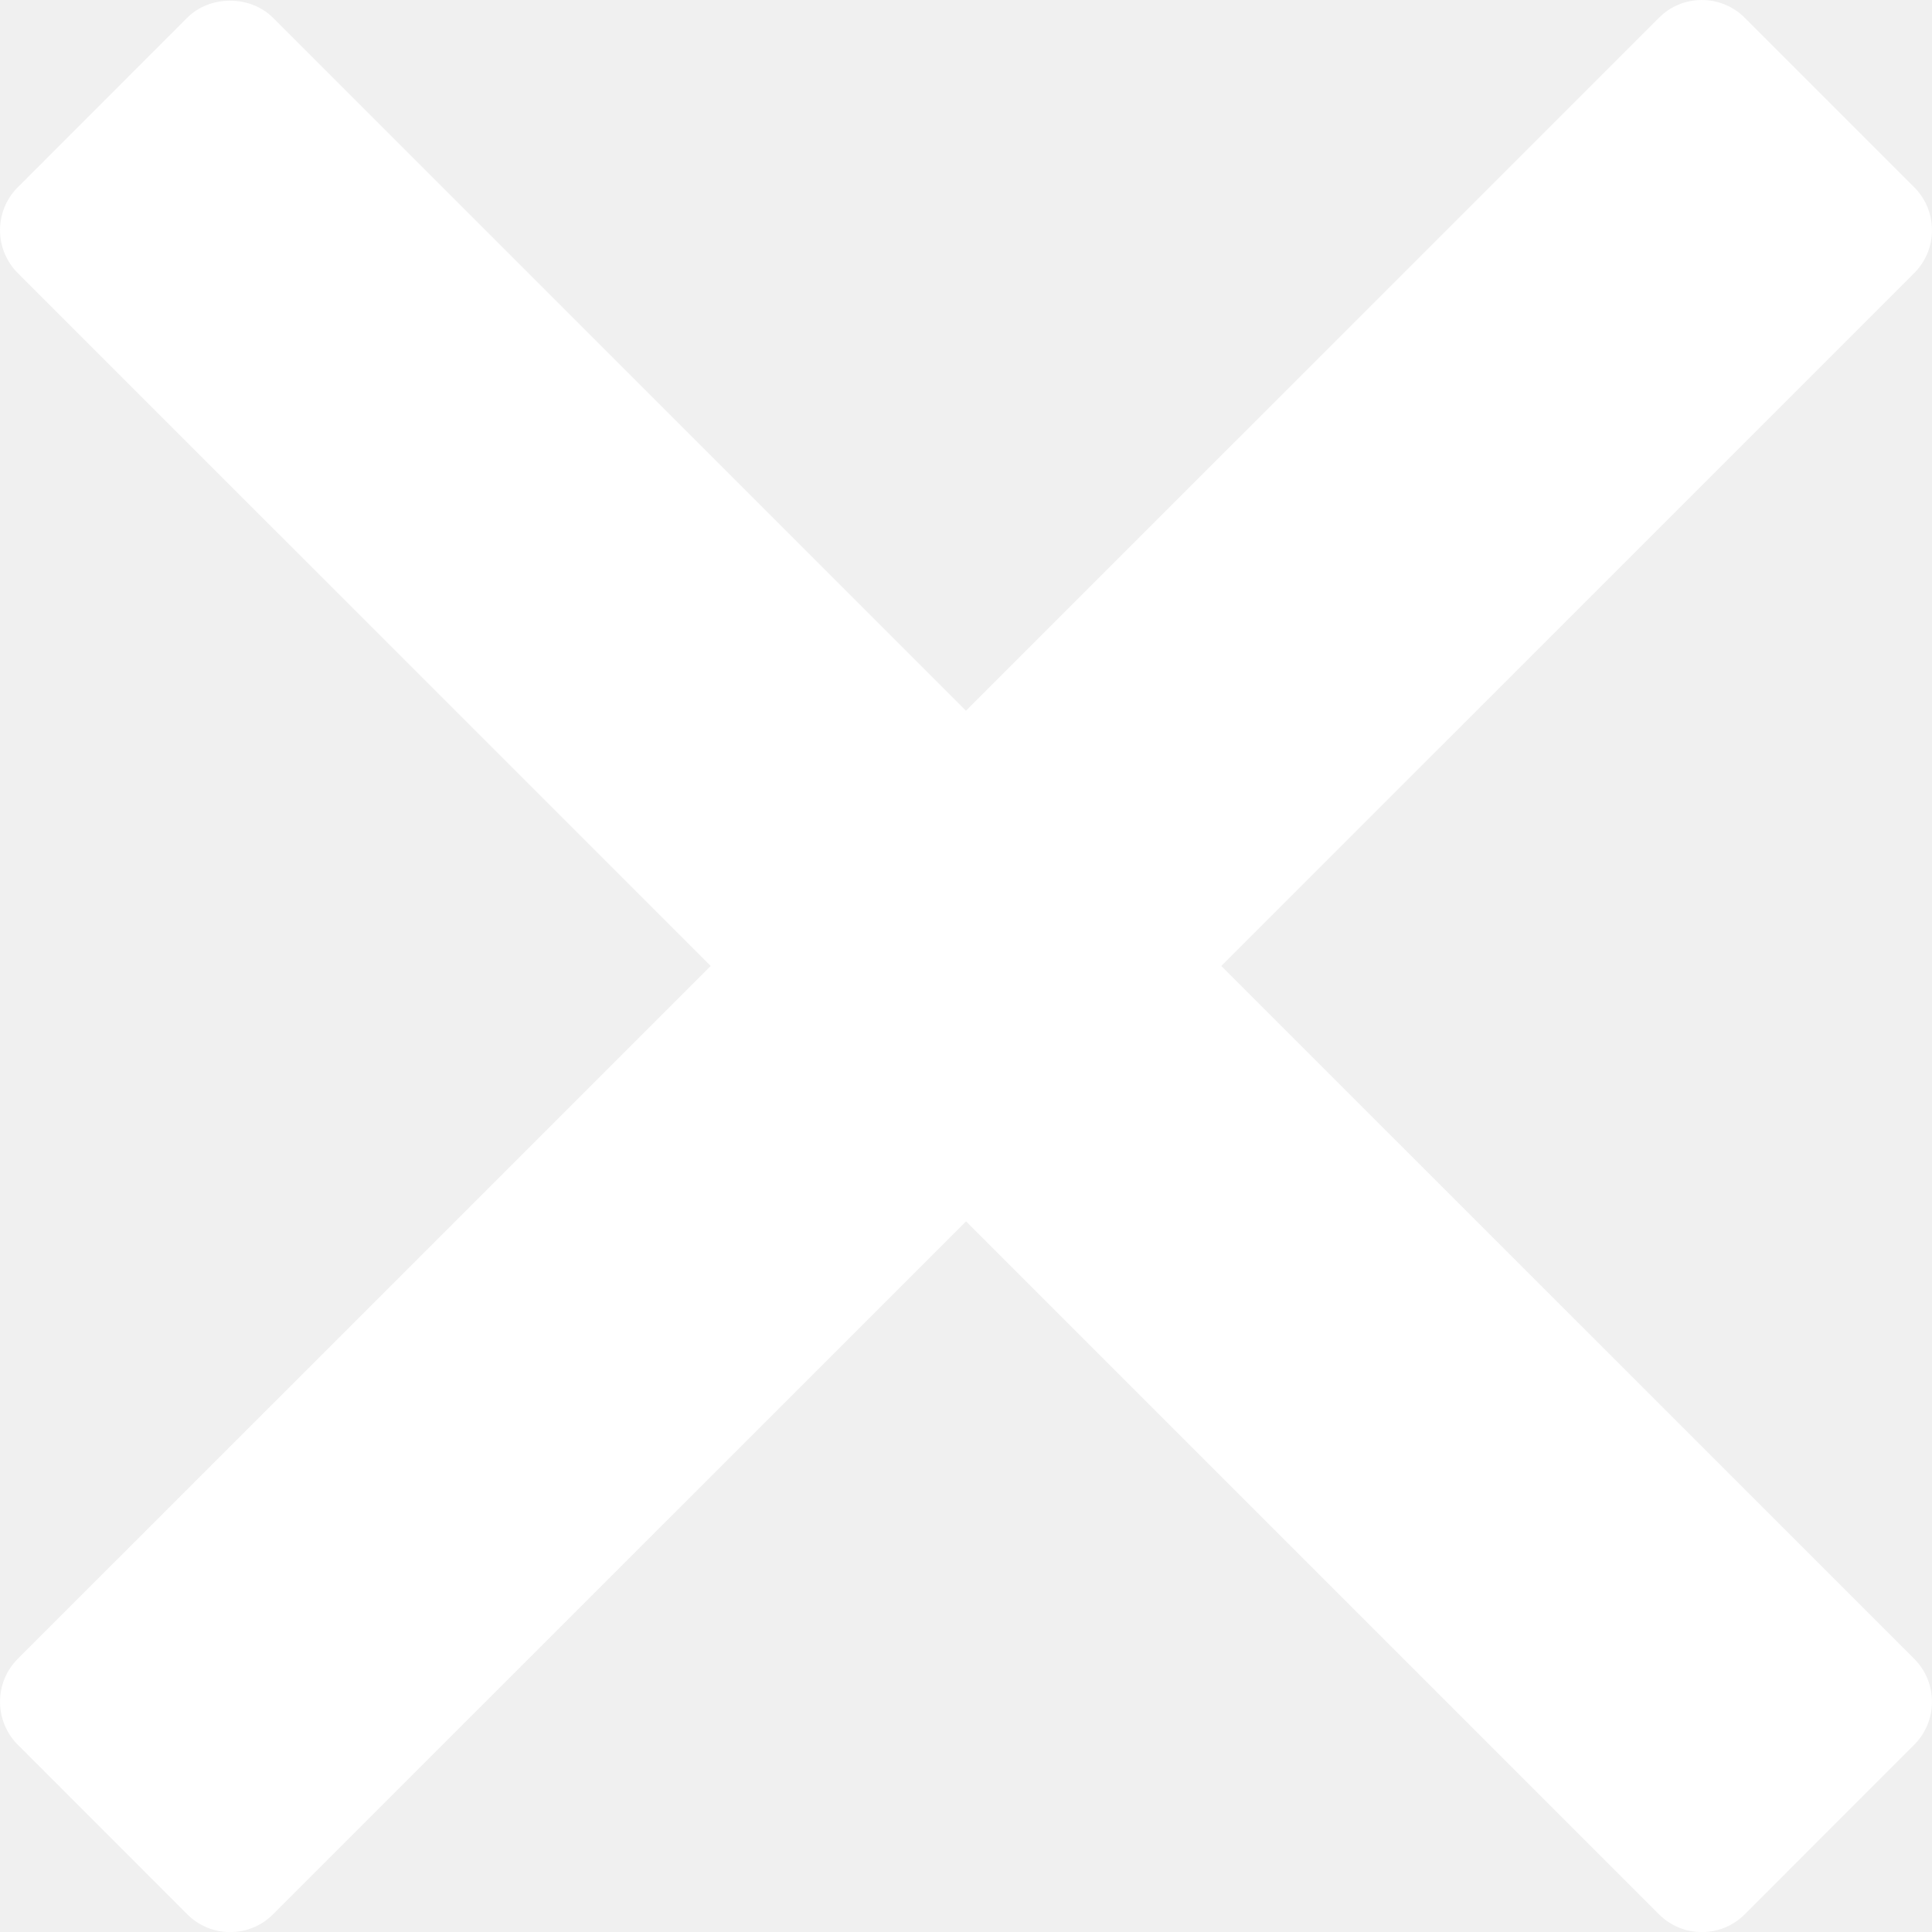
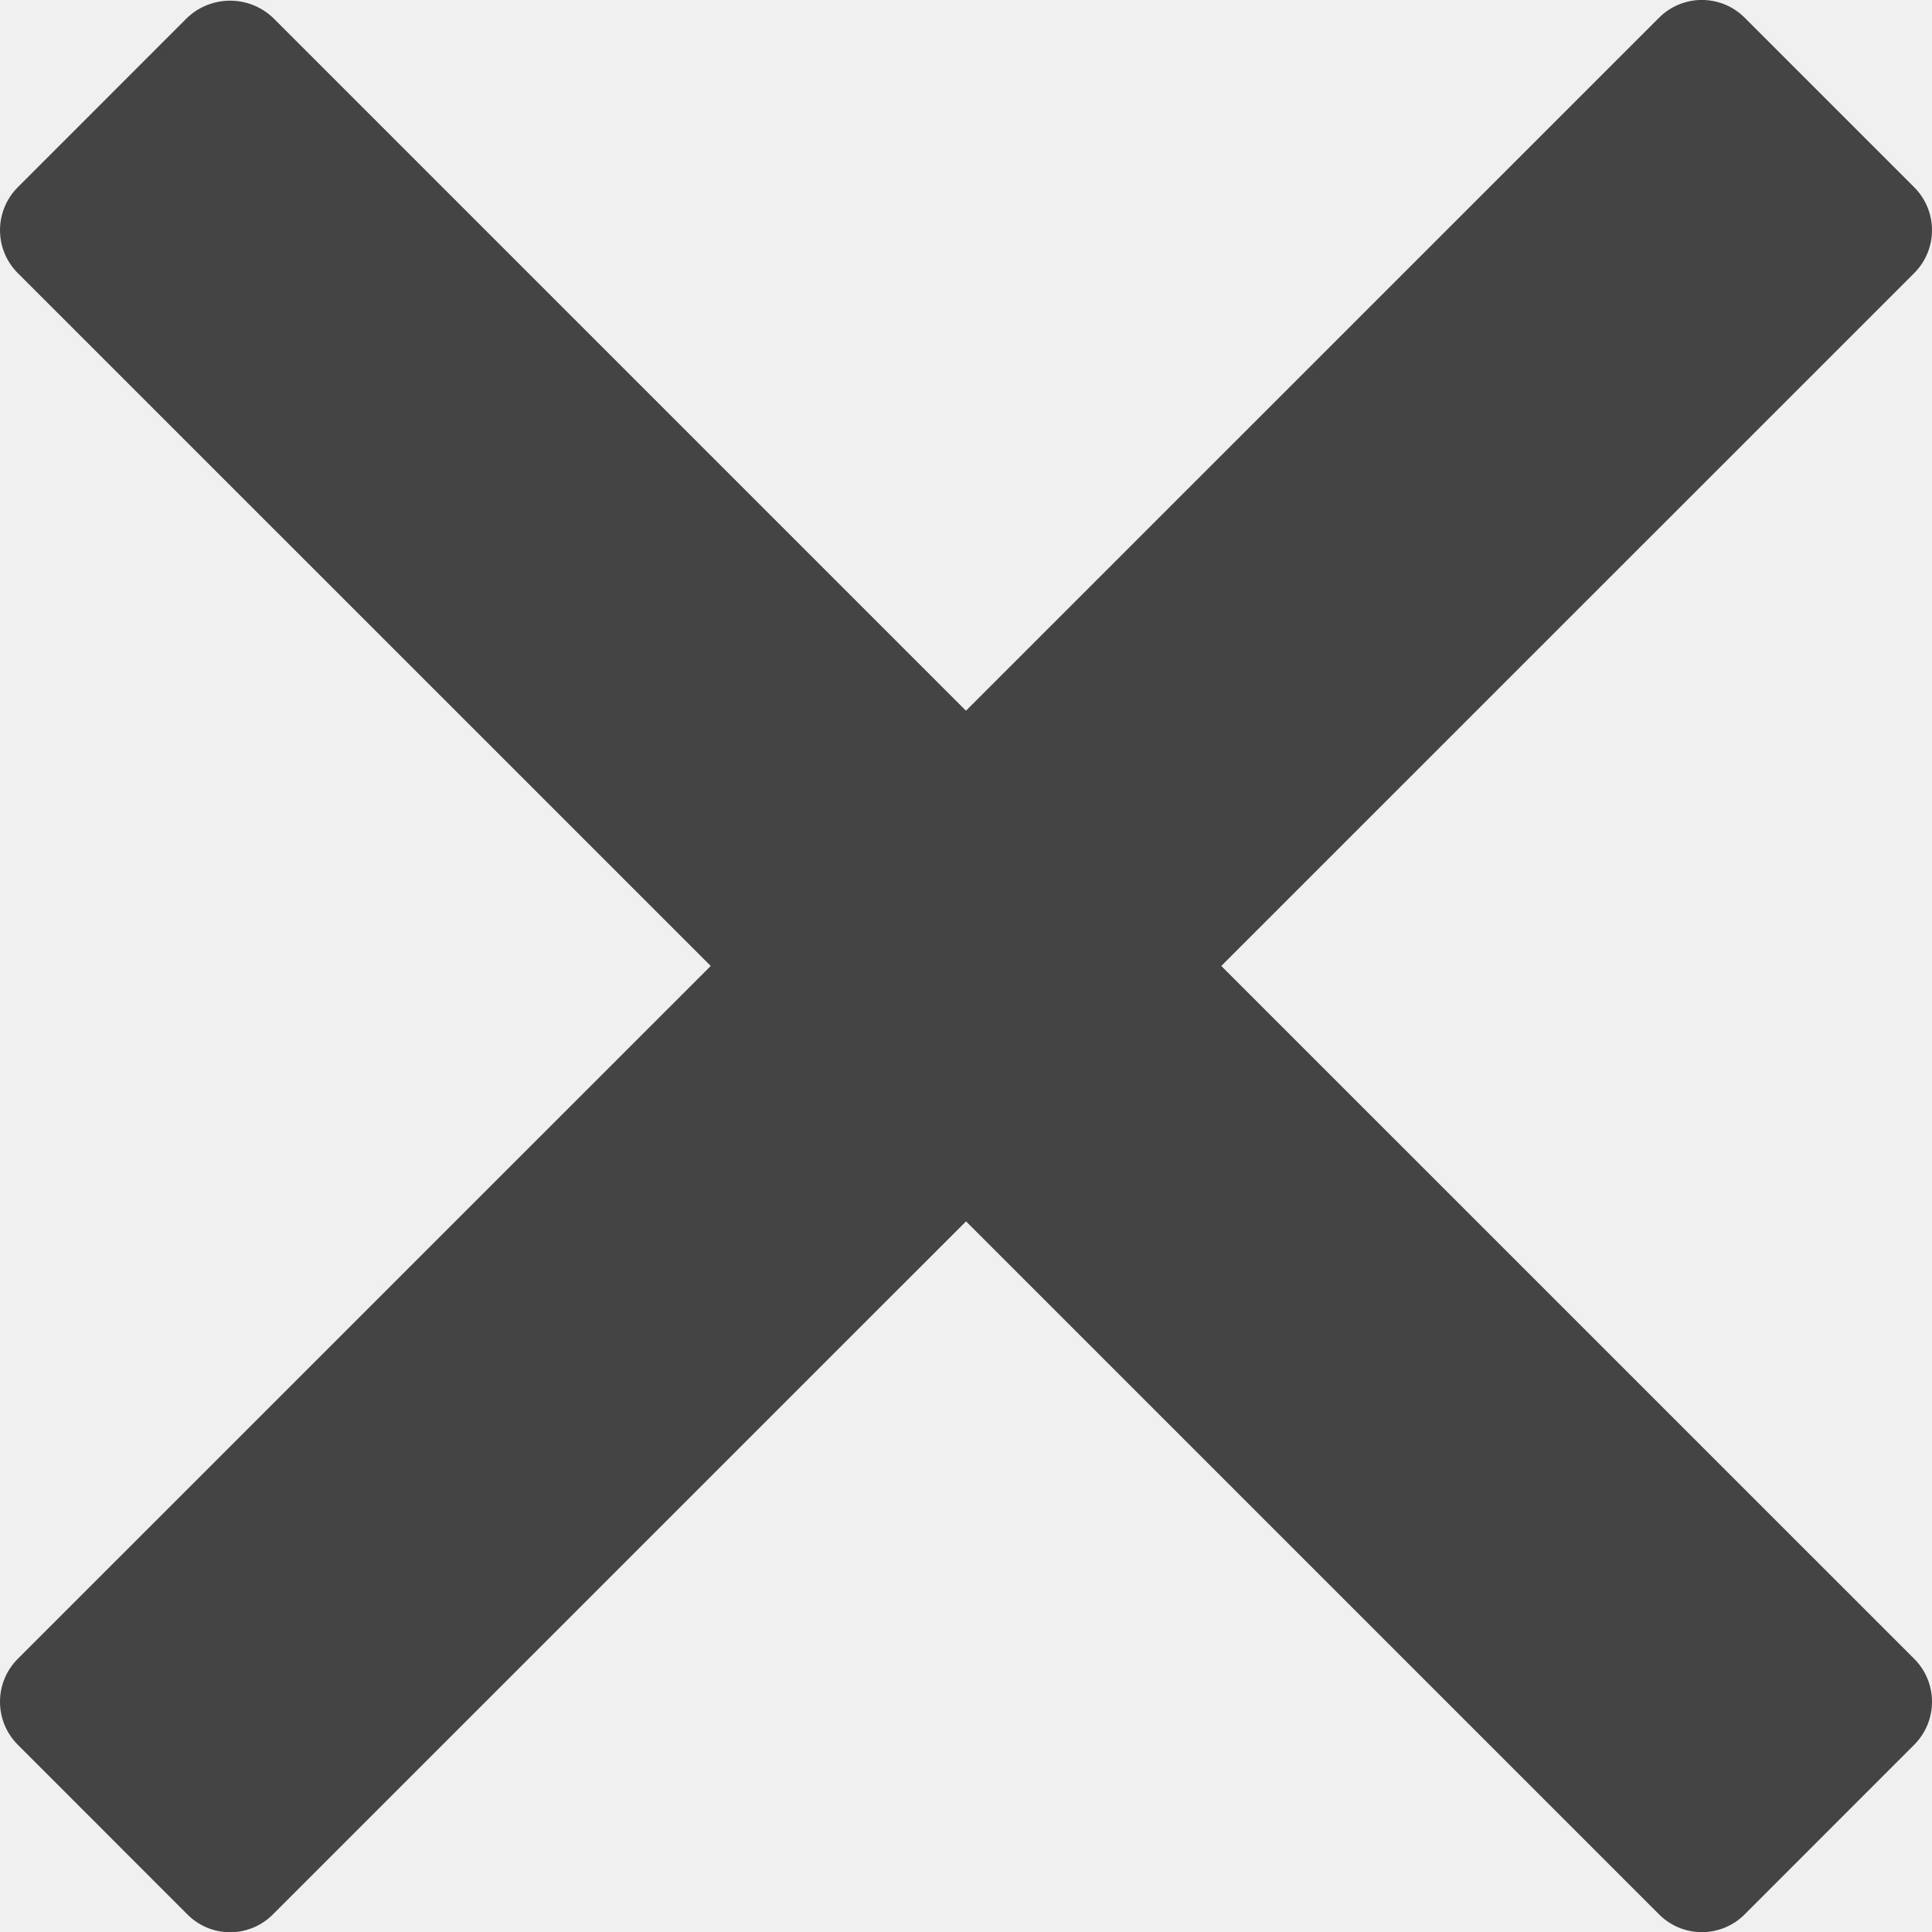
- <svg xmlns="http://www.w3.org/2000/svg" version="1.0" id="Layer_1" x="0px" y="0px" width="23.867px" height="23.867px" viewBox="0 0 23.867 23.867" enable-background="new 0 0 23.867 23.867" xml:space="preserve">
-   <path fill="#FFFFFF" d="M15.087,11.933l8.56-8.559c0.293-0.293,0.293-0.768,0-1.061L21.554,0.22C21.414,0.079,21.223,0,21.023,0 c-0.199,0-0.391,0.079-0.529,0.22l-8.561,8.56l-8.56-8.56c-0.282-0.282-0.78-0.282-1.061,0L0.22,2.313 c-0.293,0.293-0.293,0.768,0,1.061l8.56,8.559l-8.56,8.559c-0.293,0.293-0.293,0.768,0,1.062l2.093,2.094 c0.141,0.142,0.331,0.22,0.53,0.22c0.199,0,0.39-0.078,0.53-0.22l8.561-8.56l8.56,8.56c0.141,0.142,0.332,0.22,0.53,0.22 c0.199,0,0.39-0.078,0.53-0.22l2.093-2.094c0.293-0.294,0.293-0.769,0-1.062L15.087,11.933z" />
+ <svg xmlns="http://www.w3.org/2000/svg" version="1" width="15" height="15" viewBox="0 0 23.867 23.867">
+   <path fill="#444" d="M15.087 11.933l8.56-8.559a.75.75 0 0 0 0-1.061L21.554.22a.747.747 0 0 0-1.06 0l-8.561 8.56L3.373.22a.771.771 0 0 0-1.061 0L.22 2.313a.75.75 0 0 0 0 1.061l8.56 8.559-8.56 8.559a.751.751 0 0 0 0 1.062l2.093 2.094a.744.744 0 0 0 1.06 0l8.561-8.56 8.56 8.56a.746.746 0 0 0 1.06 0l2.093-2.094a.751.751 0 0 0 0-1.062l-8.56-8.559z" />
</svg>
